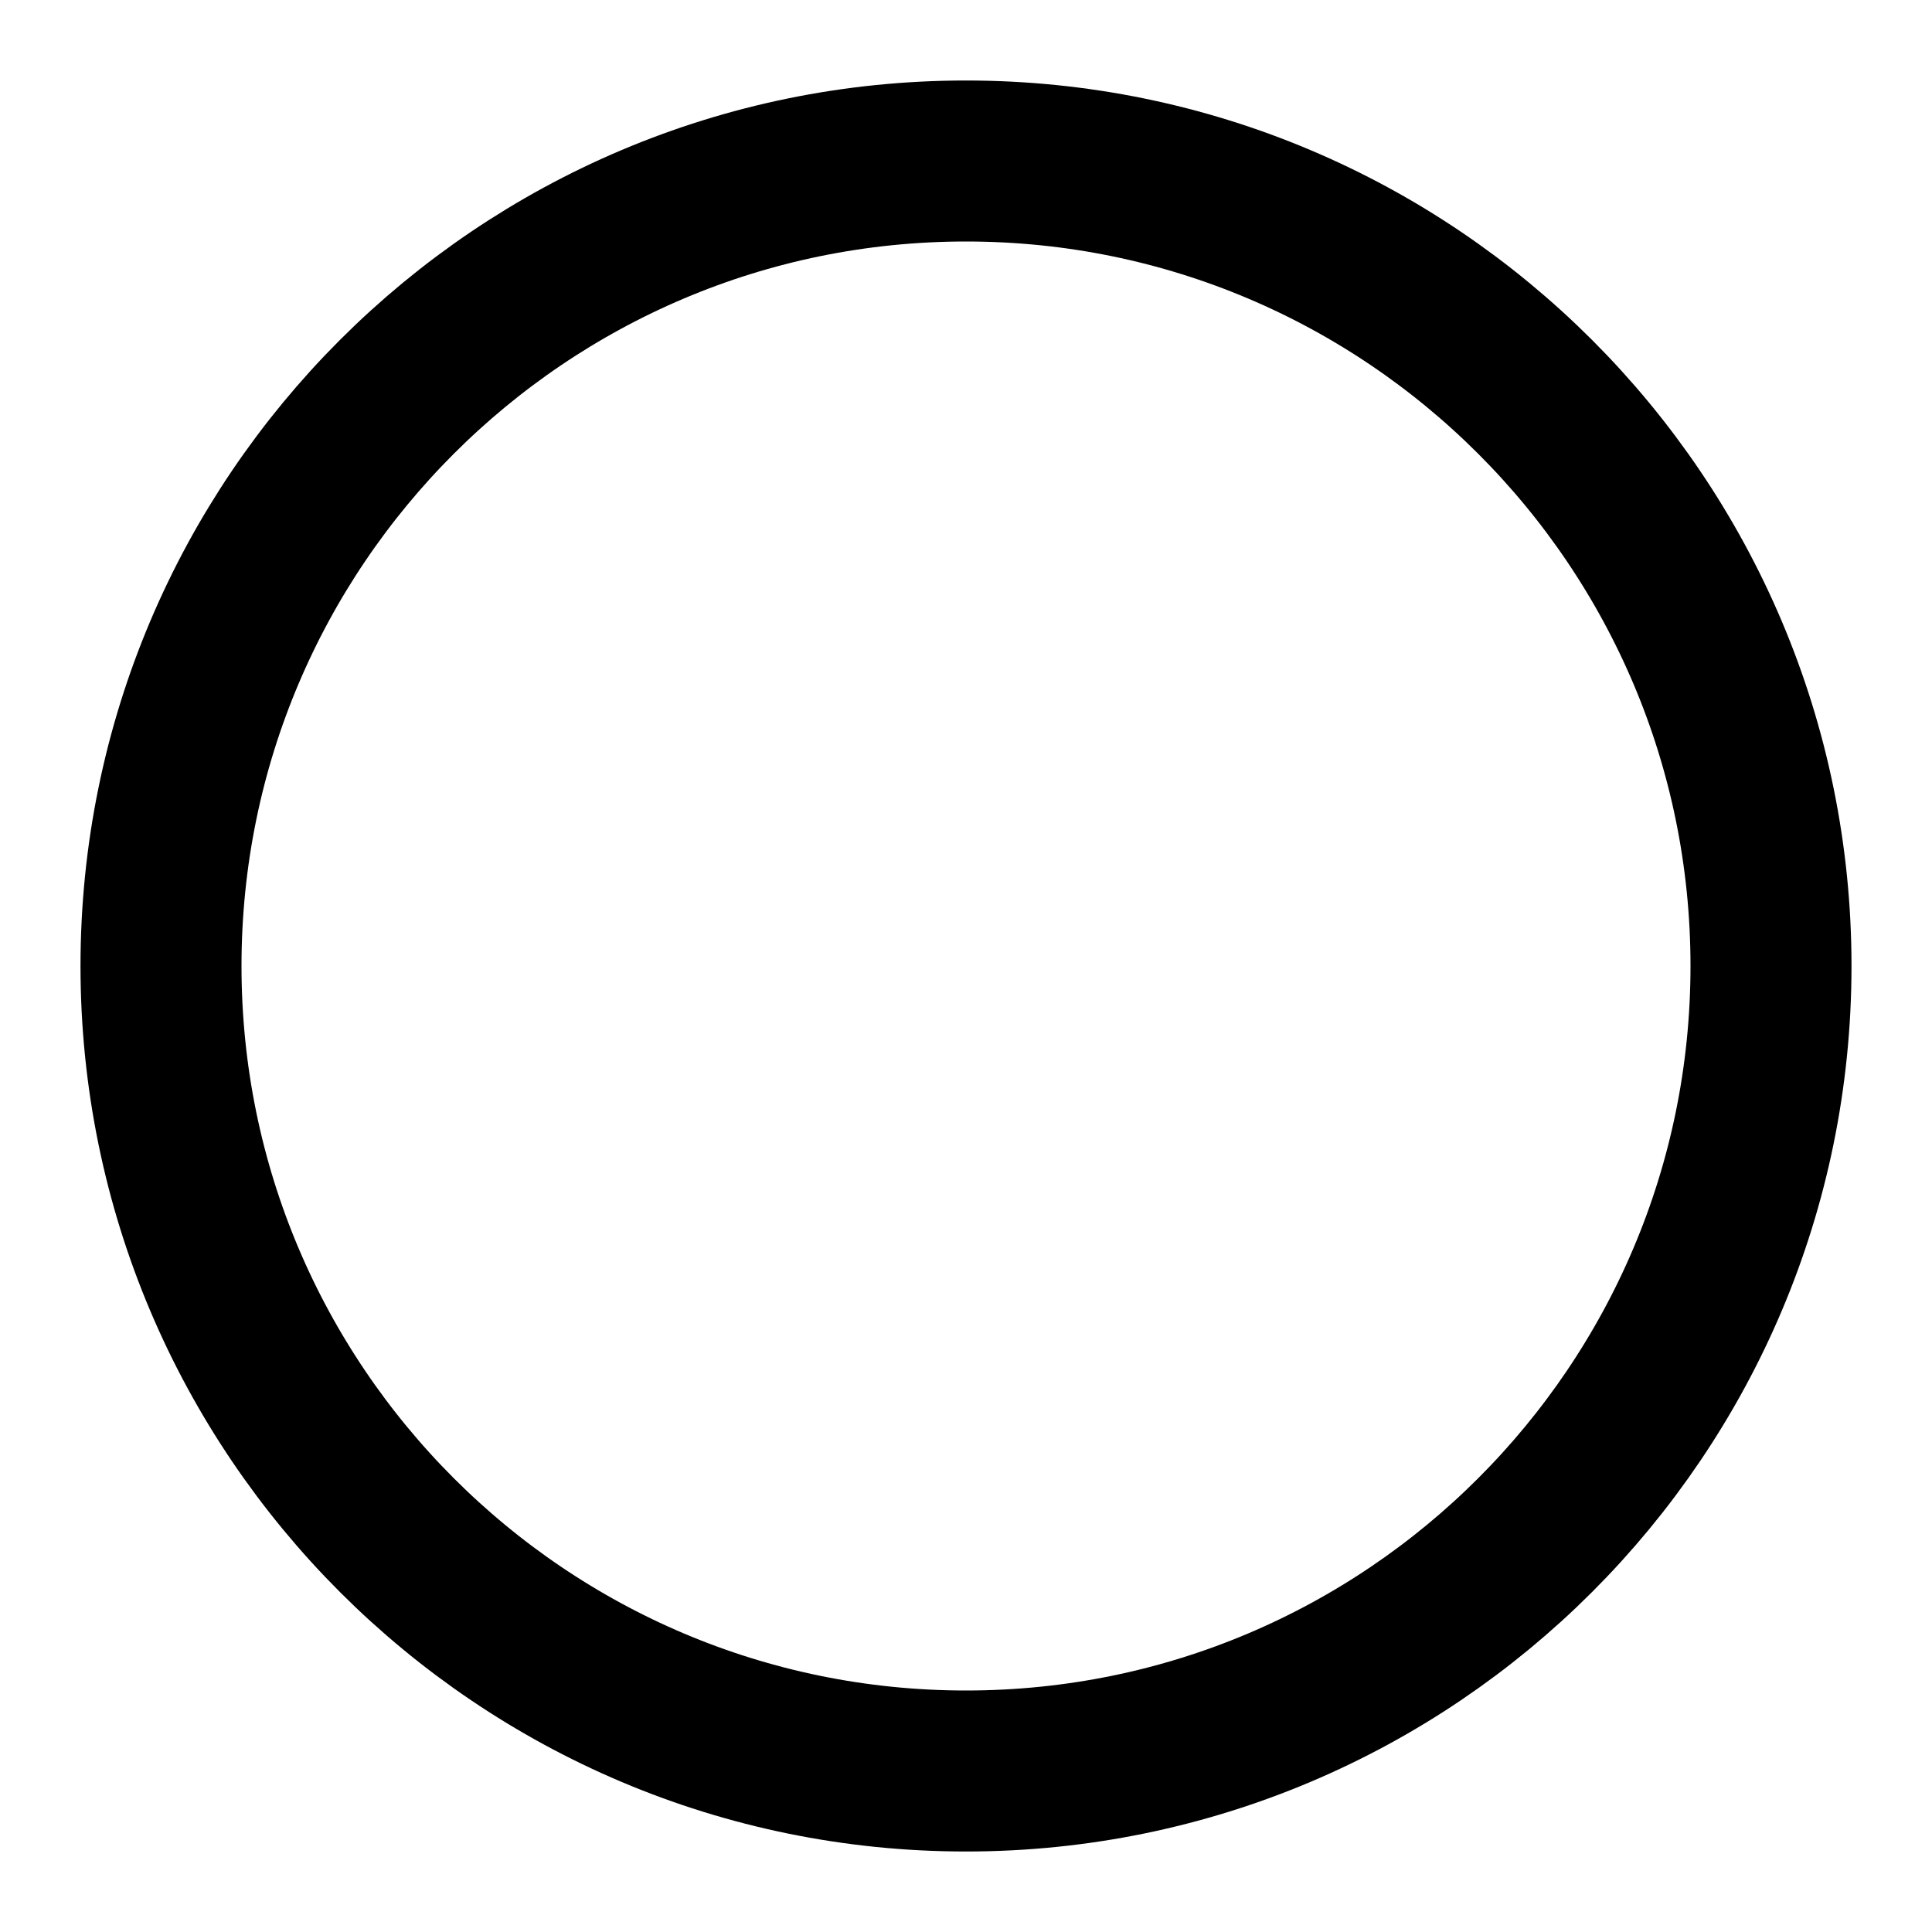
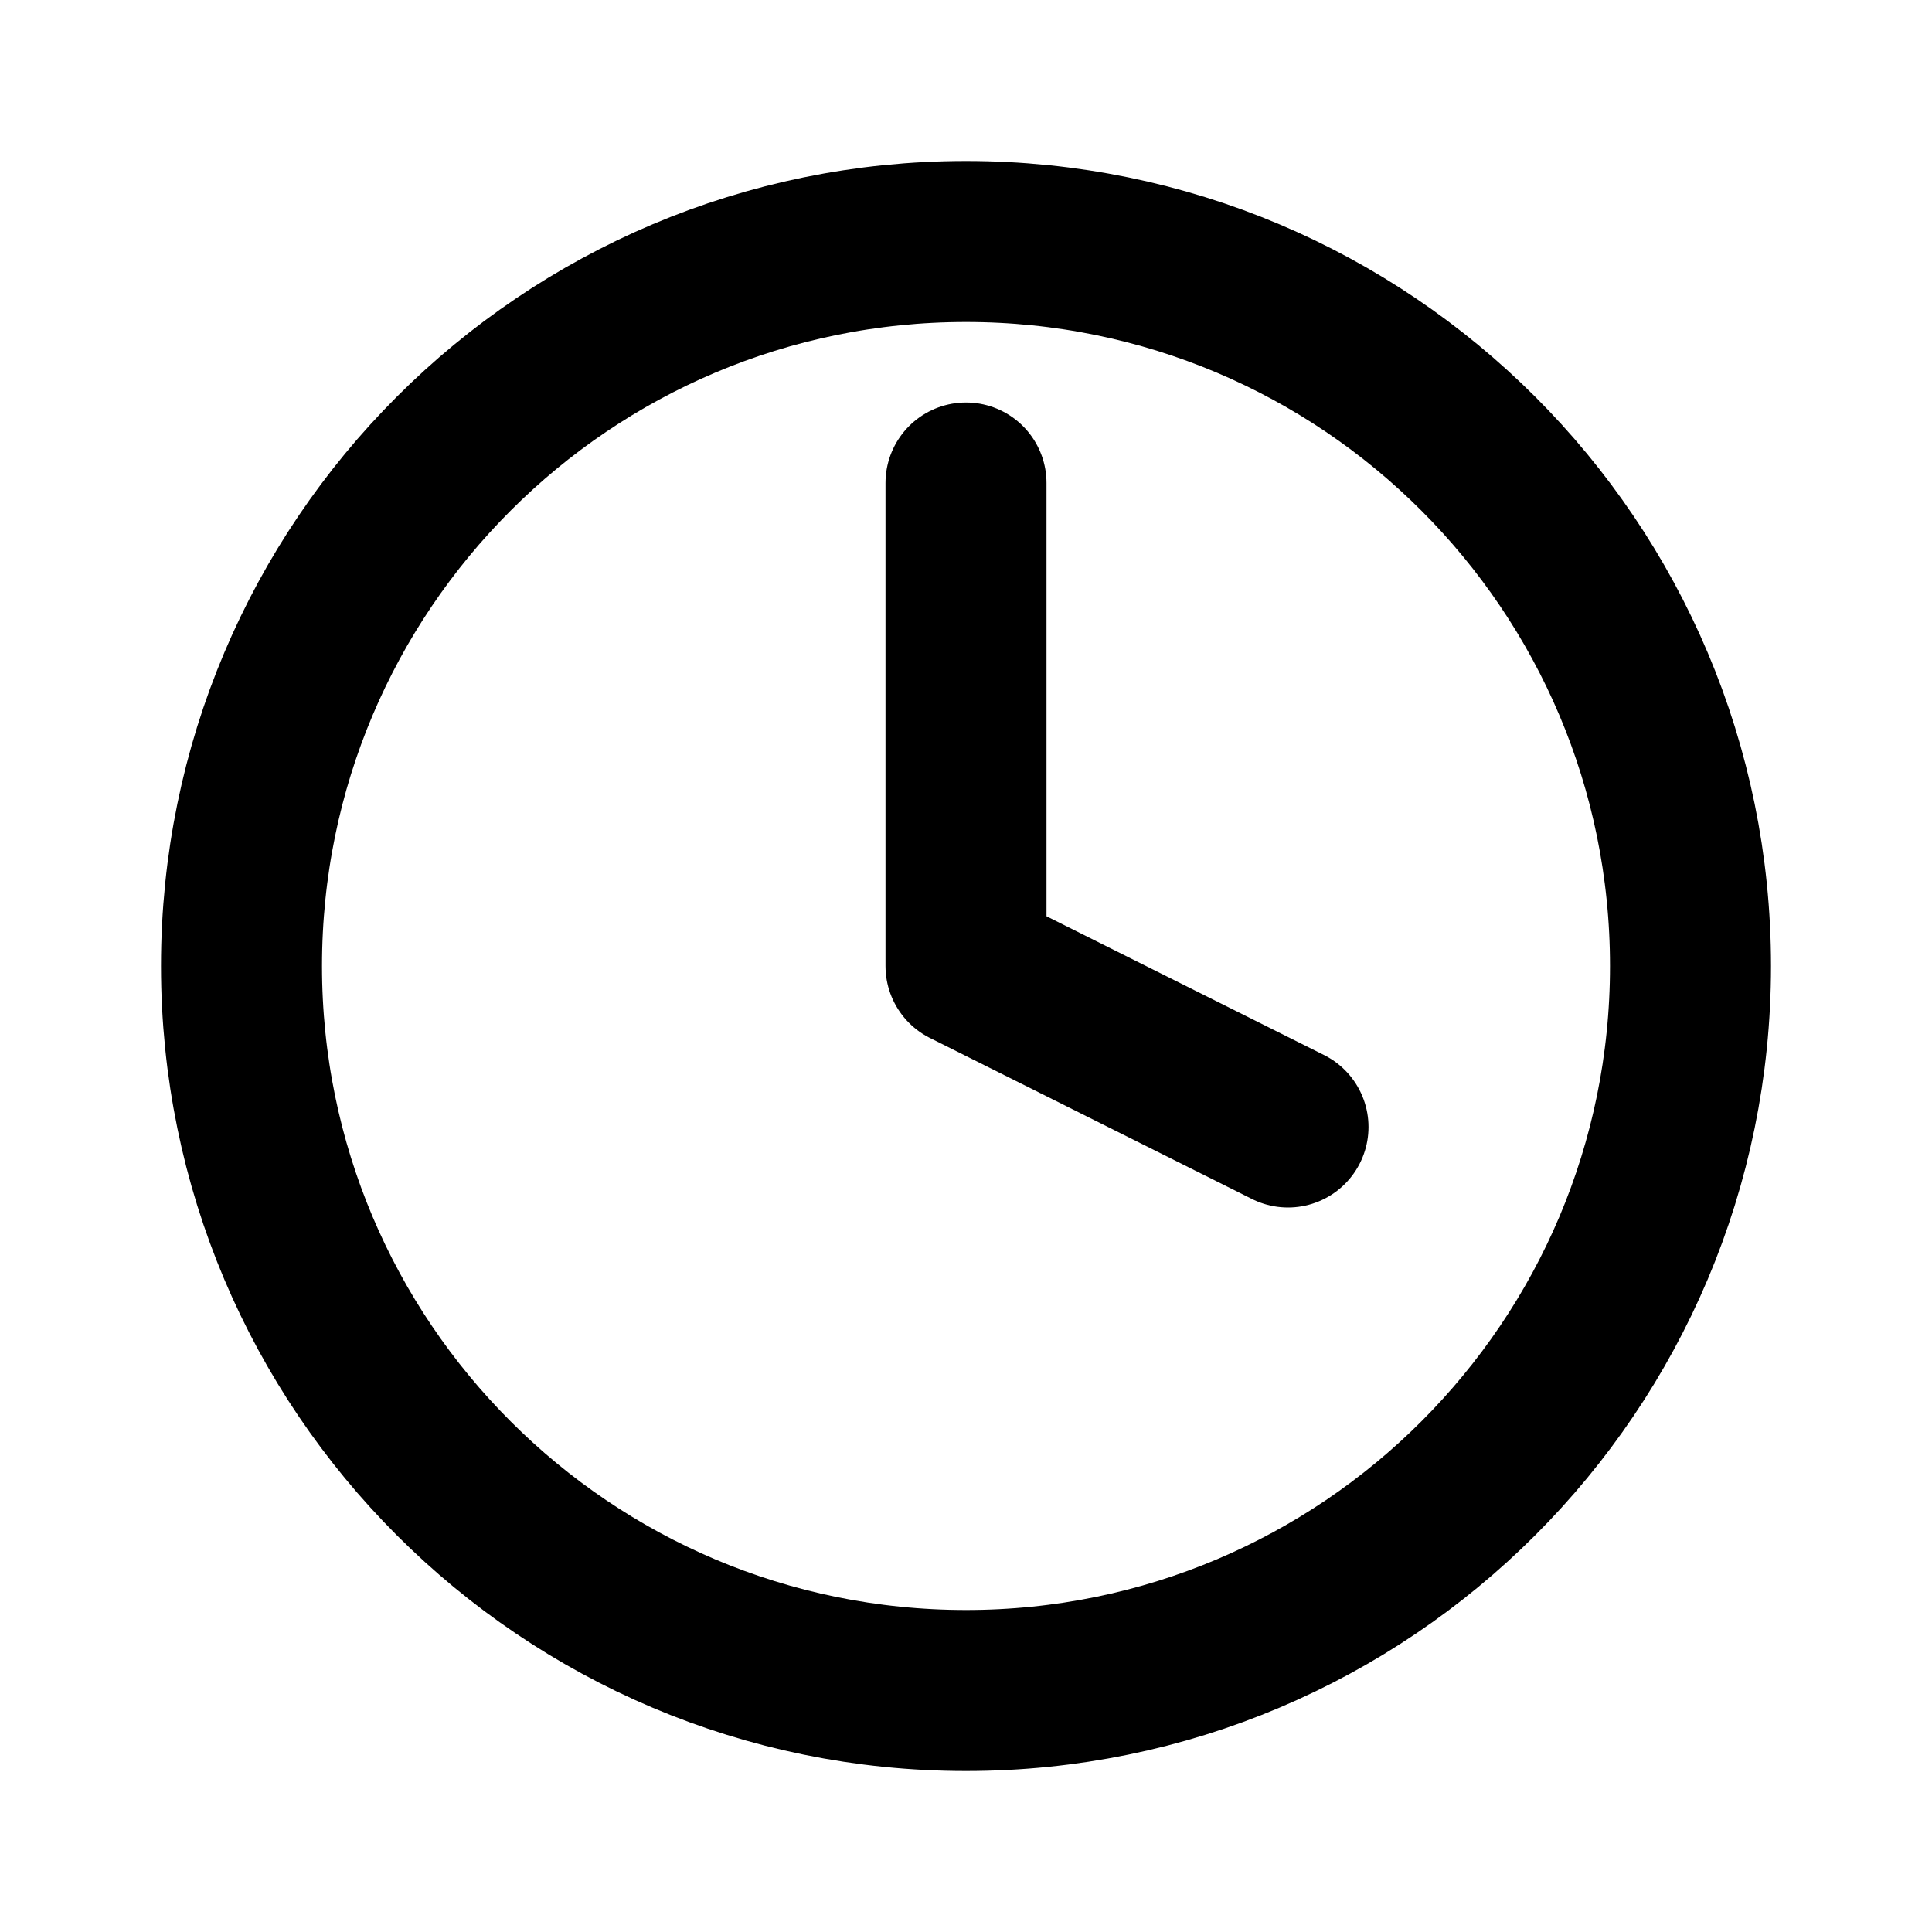
- <svg xmlns="http://www.w3.org/2000/svg" viewBox="0 0 24 24" fill="none" stroke="currentColor" stroke-width="2" stroke-linecap="round" stroke-linejoin="round" aria-hidden="true" focusable="false" role="img">
-   <path d="M12 2C6.48 2 2 6.48 2 12s4.48 10 10 10 10-4.48 10-10S17.52 2 12 2z" />
+ <svg xmlns="http://www.w3.org/2000/svg" viewBox="0 0 24 24" fill="none" stroke="currentColor" stroke-width="2" stroke-linecap="round" stroke-linejoin="round" aria-hidden="true" focusable="false">
+   <circle cx="12" cy="12" r="9" />
+   <polyline points="12 6 12 12 16 14" />
</svg>
